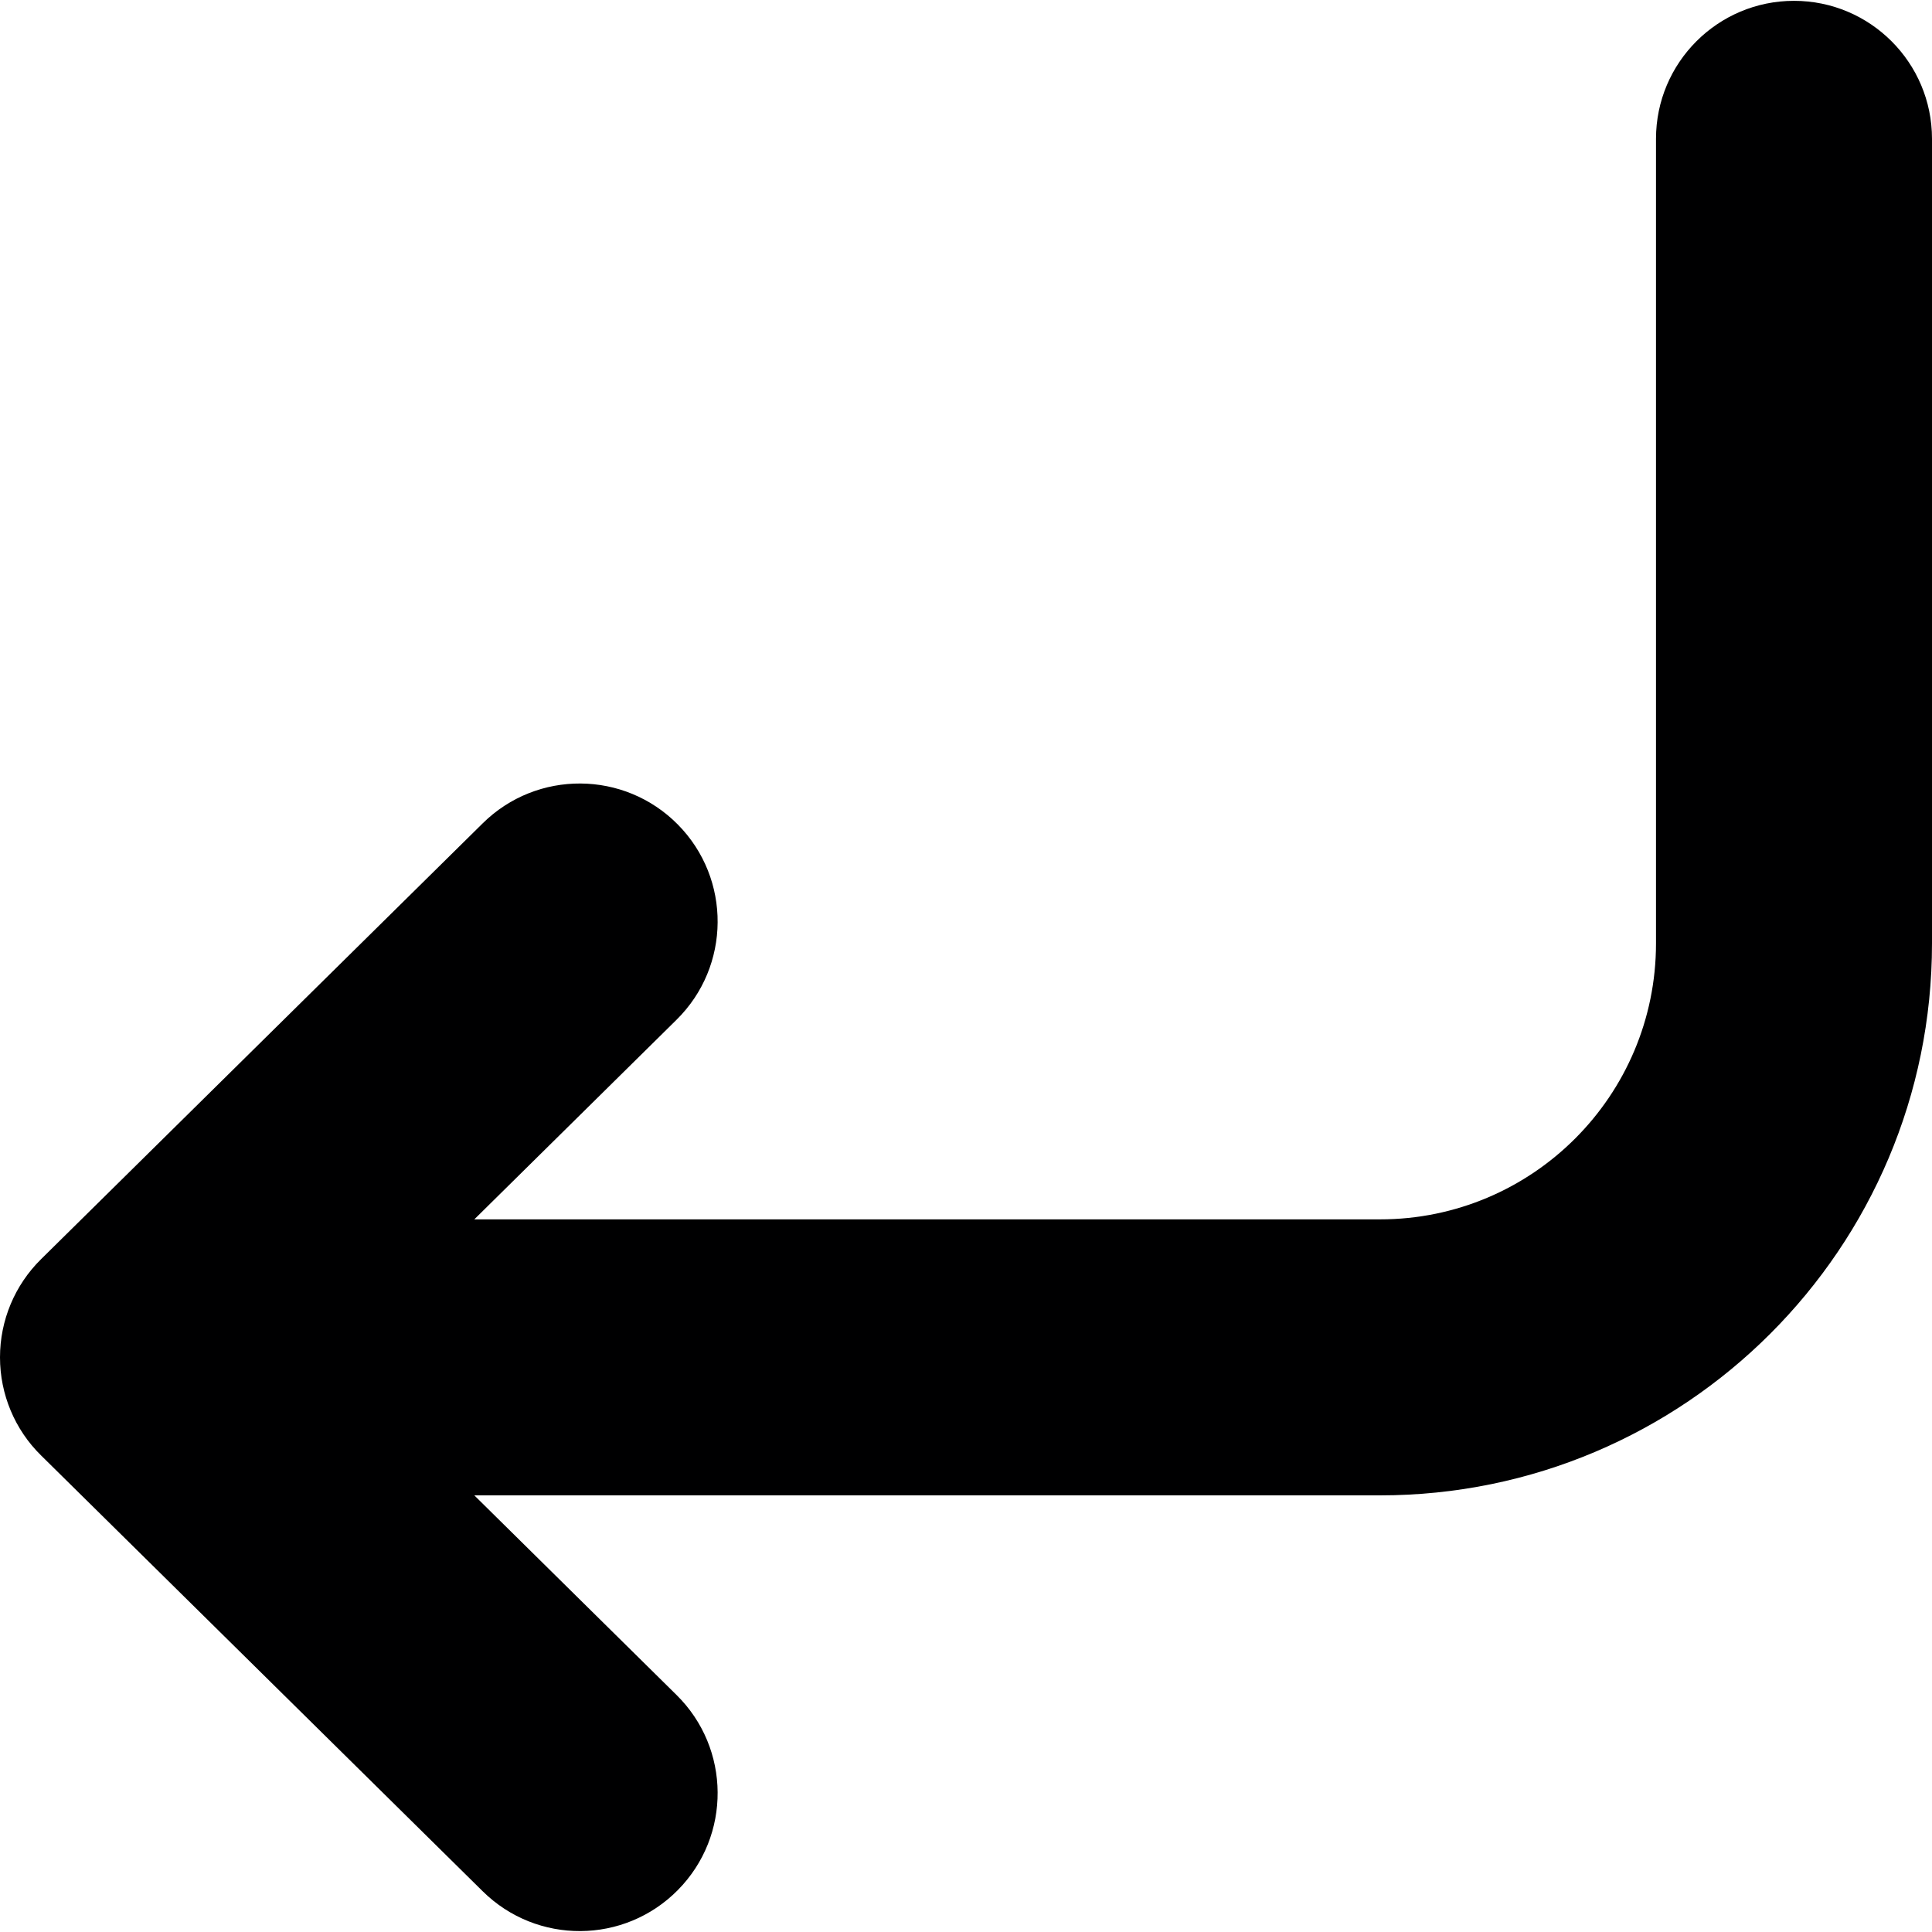
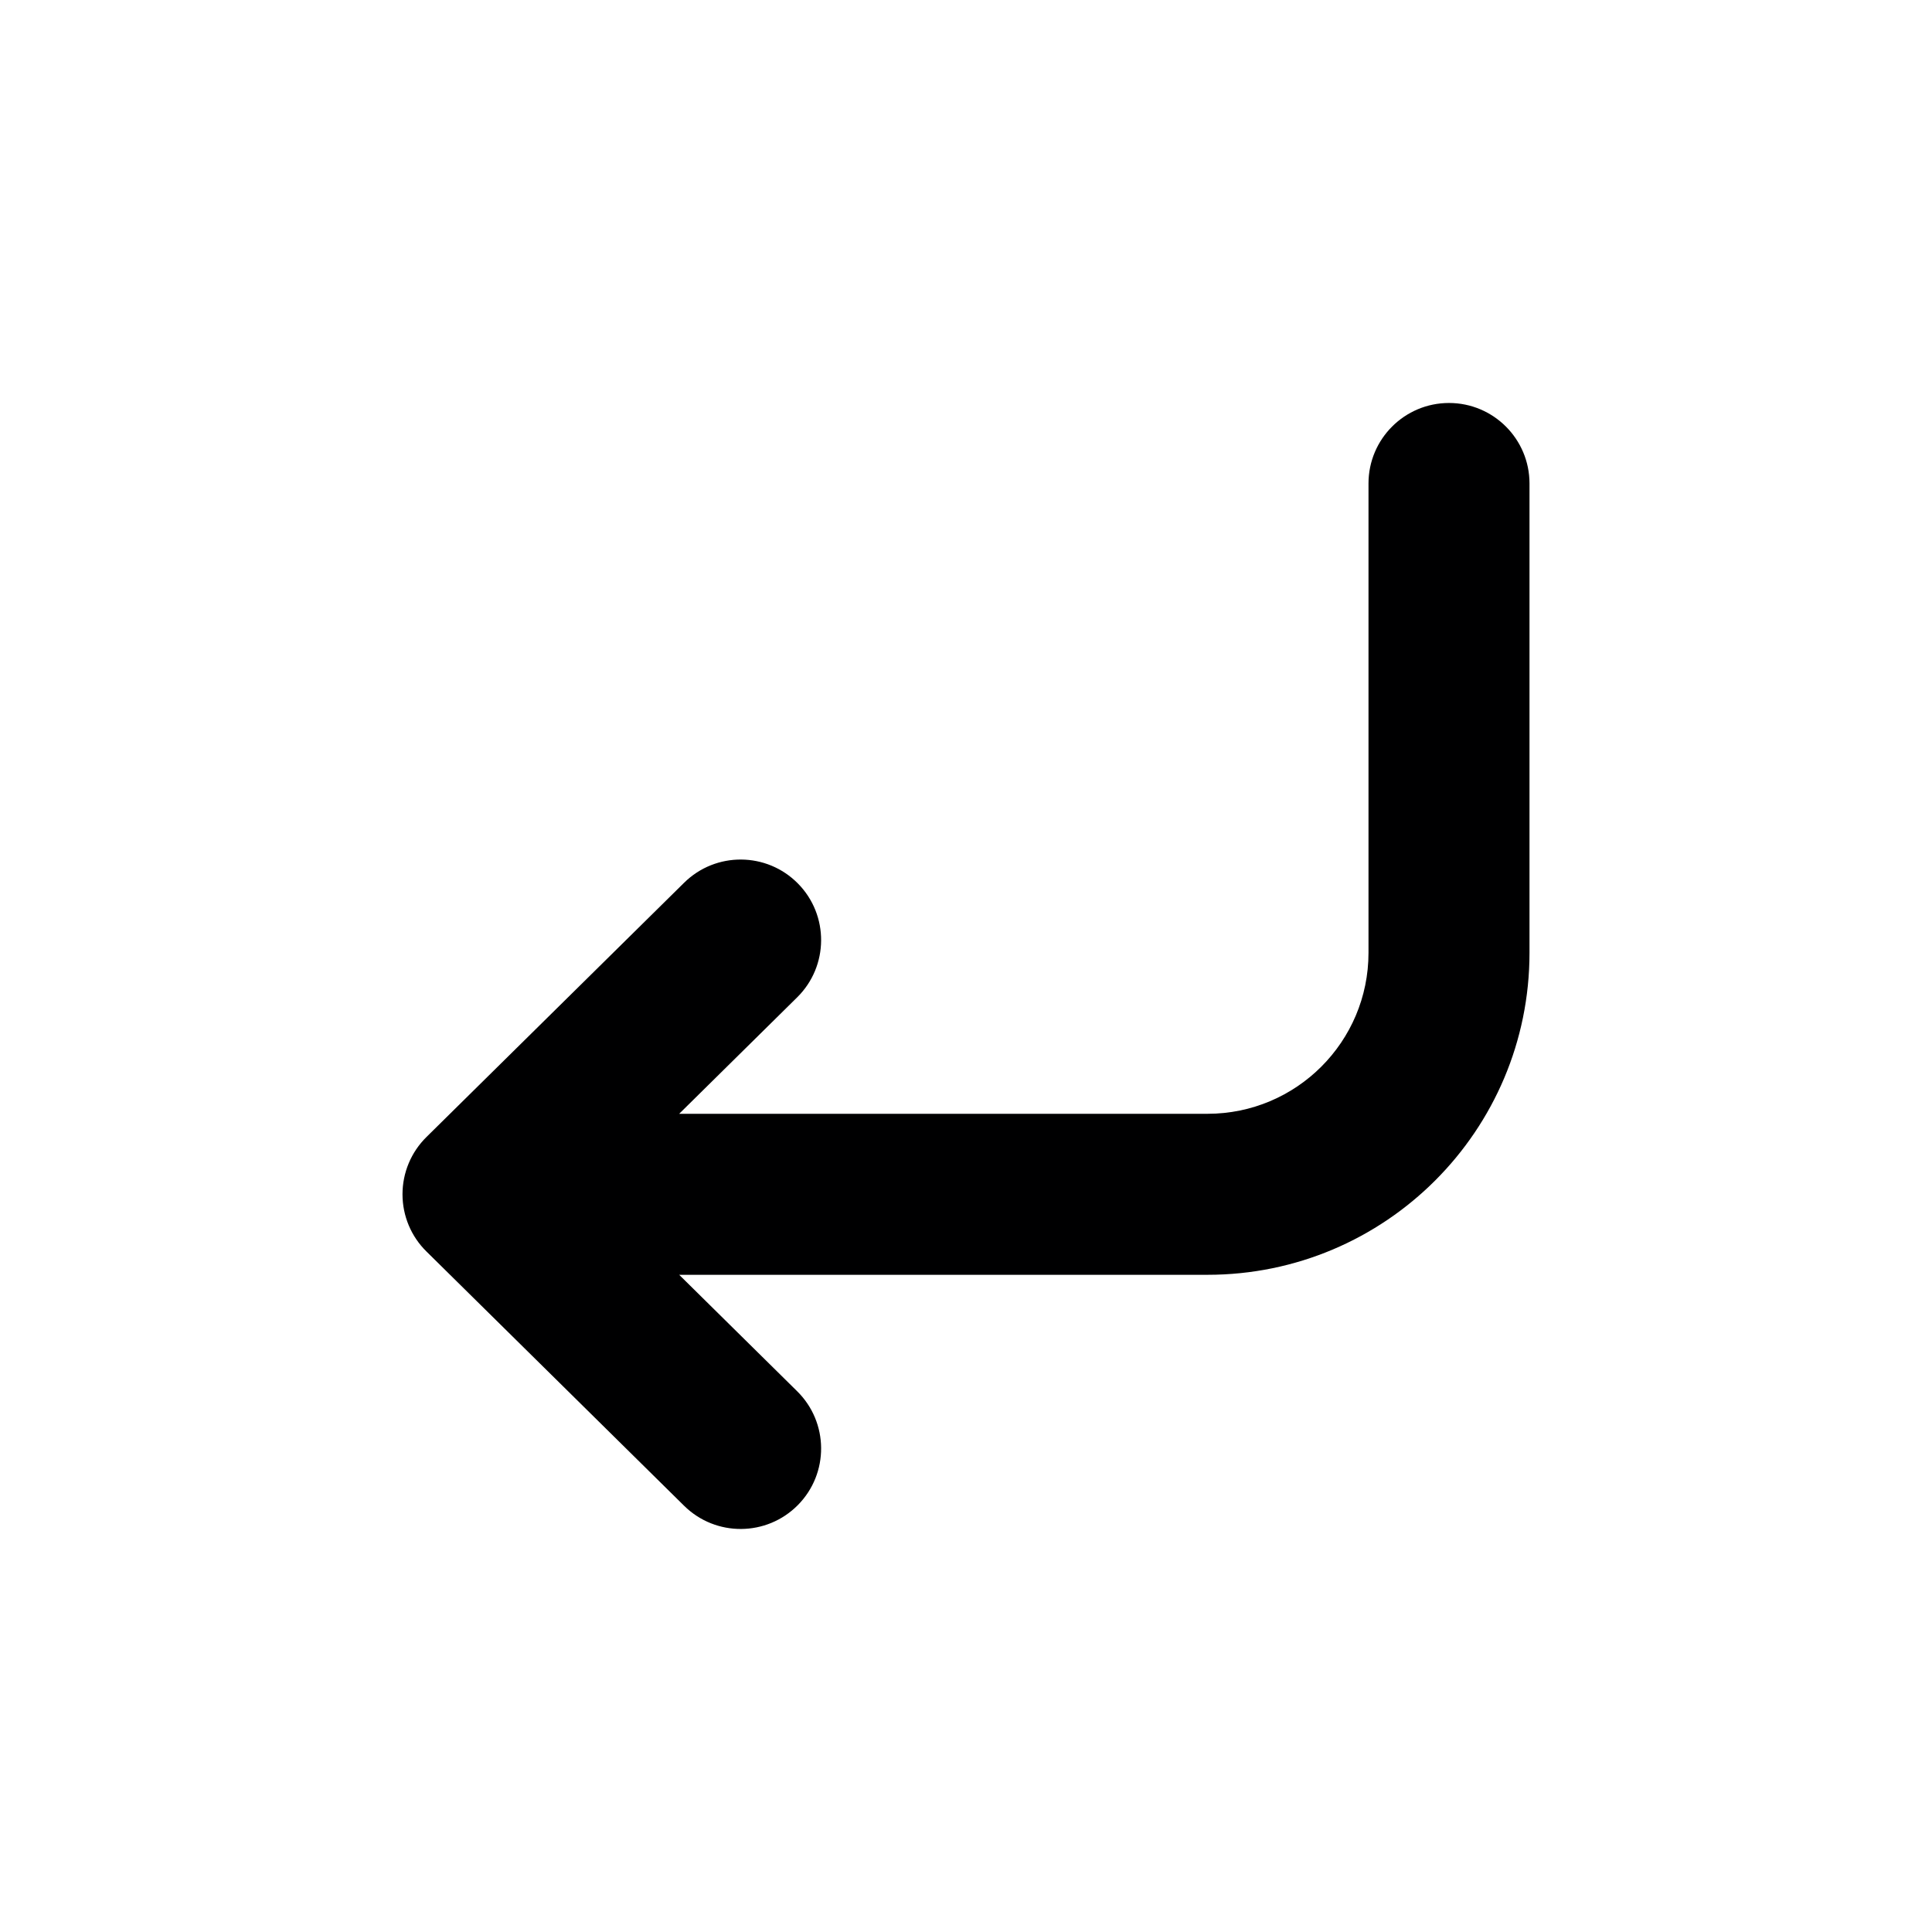
- <svg xmlns="http://www.w3.org/2000/svg" width="14" height="14" viewBox="0 0 14 14" fill="none">
-   <path fill-rule="evenodd" clip-rule="evenodd" d="M13 0.006C13.552 0.006 14 0.454 14 1.006V6.836C14 9.045 12.209 10.836 10 10.836H3.437L4.902 12.282C5.296 12.67 5.3 13.303 4.912 13.696C4.524 14.089 3.891 14.093 3.498 13.705L0.298 10.547C0.107 10.36 0 10.103 0 9.836C0 9.568 0.107 9.312 0.298 9.124L3.498 5.966C3.891 5.578 4.524 5.582 4.912 5.975C5.3 6.368 5.296 7.002 4.902 7.39L3.437 8.836H10C11.105 8.836 12 7.94 12 6.836V1.006C12 0.454 12.448 0.006 13 0.006Z" fill="#000001" />
+ <svg xmlns="http://www.w3.org/2000/svg" width="24" height="24" viewBox="0 0 24 24" fill="none">
+   <path fill-rule="evenodd" clip-rule="evenodd" d="M18 5.006C18.552 5.006 19 5.454 19 6.006V11.836C19 14.045 17.209 15.836 15 15.836H8.437L9.902 17.282C10.296 17.67 10.3 18.303 9.912 18.696C9.524 19.089 8.891 19.093 8.498 18.705L5.298 15.547C5.107 15.36 5 15.103 5 14.836C5 14.568 5.107 14.312 5.298 14.124L8.498 10.966C8.891 10.578 9.524 10.582 9.912 10.975C10.3 11.368 10.296 12.002 9.902 12.39L8.437 13.836H15C16.105 13.836 17 12.94 17 11.836V6.006C17 5.454 17.448 5.006 18 5.006Z" fill="#000001" />
</svg>
